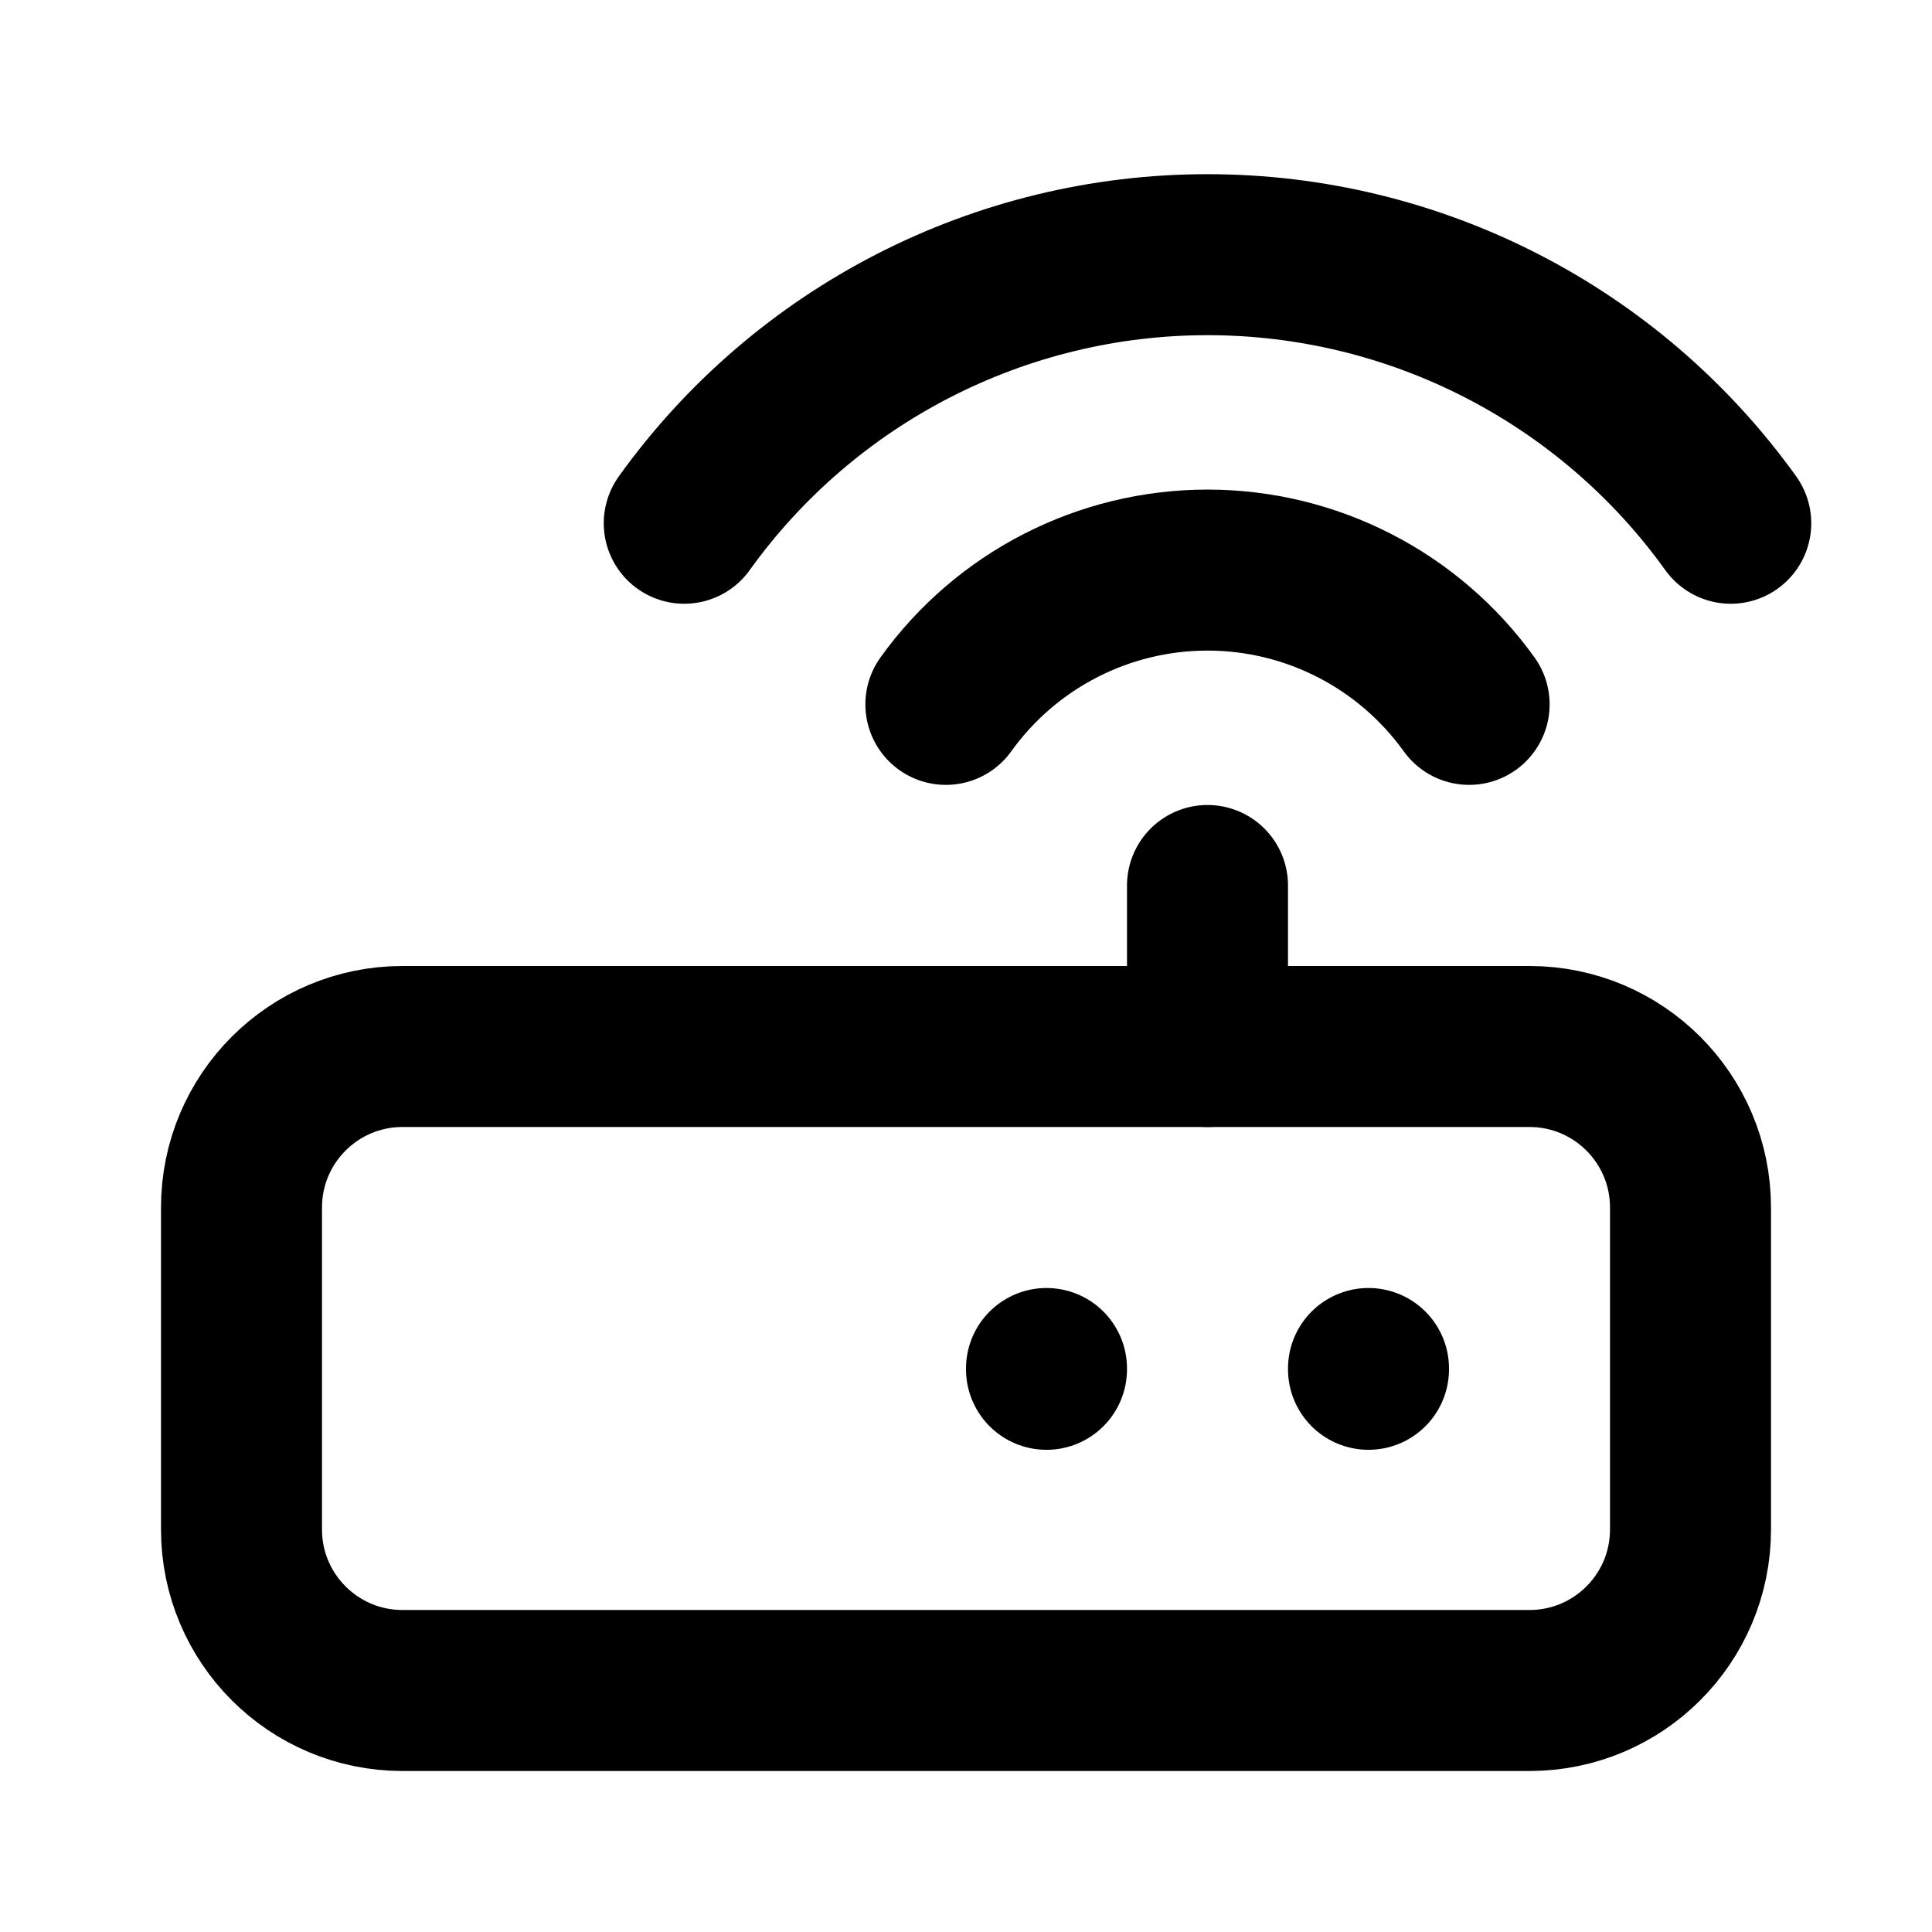
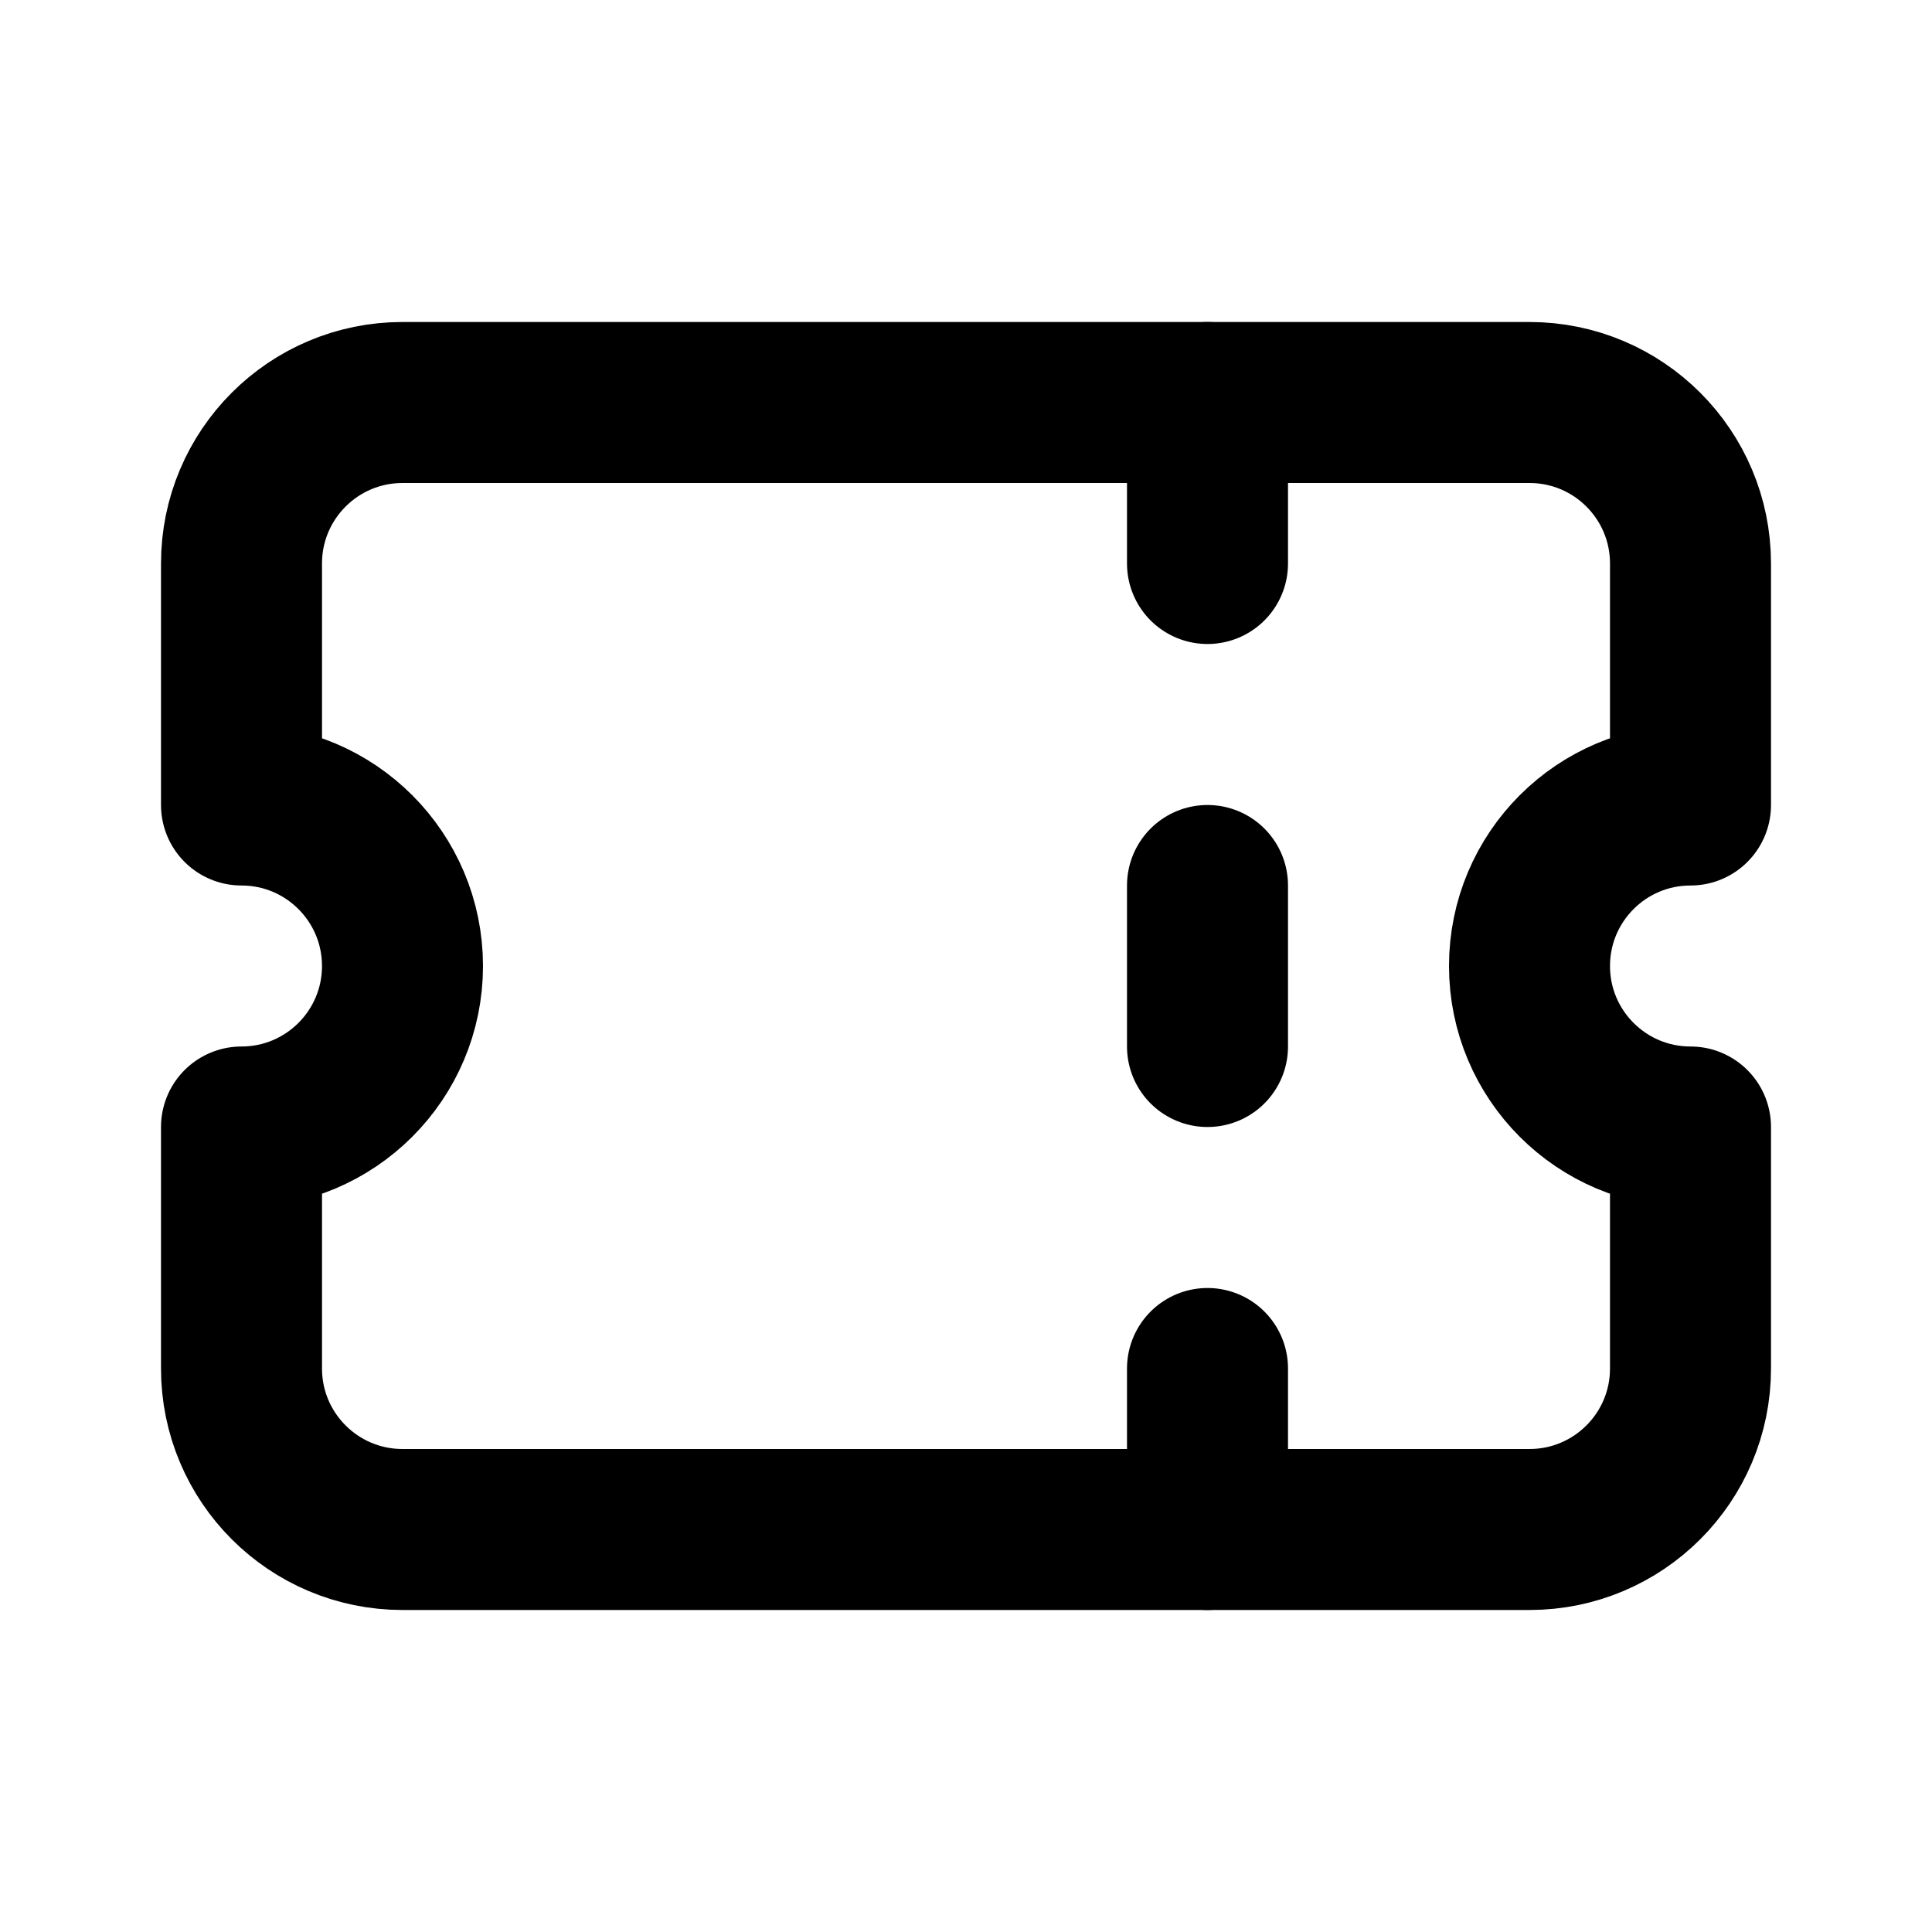
- <svg xmlns="http://www.w3.org/2000/svg" width="24" height="24" viewBox="0 0 24 24" fill="none" stroke="currentColor" stroke-width="2" stroke-linecap="round" stroke-linejoin="round" class="icon icon-tabler icons-tabler-outline icon-tabler-router">
+ <svg xmlns="http://www.w3.org/2000/svg" width="24" height="24" viewBox="0 0 24 24" fill="none" stroke="currentColor" stroke-width="2" stroke-linecap="round" stroke-linejoin="round" class="icon icon-tabler icons-tabler-outline icon-tabler-ticket">
  <path stroke="none" d="M0 0h24v24H0z" fill="none" />
-   <path d="M3 15a2 2 0 0 1 2 -2h14a2 2 0 0 1 2 2v4a2 2 0 0 1 -2 2h-14a2 2 0 0 1 -2 -2l0 -4" />
-   <path d="M17 17l0 .01" />
-   <path d="M13 17l0 .01" />
-   <path d="M15 13l0 -2" />
-   <path d="M11.75 8.75a4 4 0 0 1 6.5 0" />
-   <path d="M8.5 6.5a8 8 0 0 1 13 0" />
+   <path d="M15 5l0 2" />
+   <path d="M15 11l0 2" />
+   <path d="M15 17l0 2" />
+   <path d="M5 5h14a2 2 0 0 1 2 2v3a2 2 0 0 0 0 4v3a2 2 0 0 1 -2 2h-14a2 2 0 0 1 -2 -2v-3a2 2 0 0 0 0 -4v-3a2 2 0 0 1 2 -2" />
</svg>
